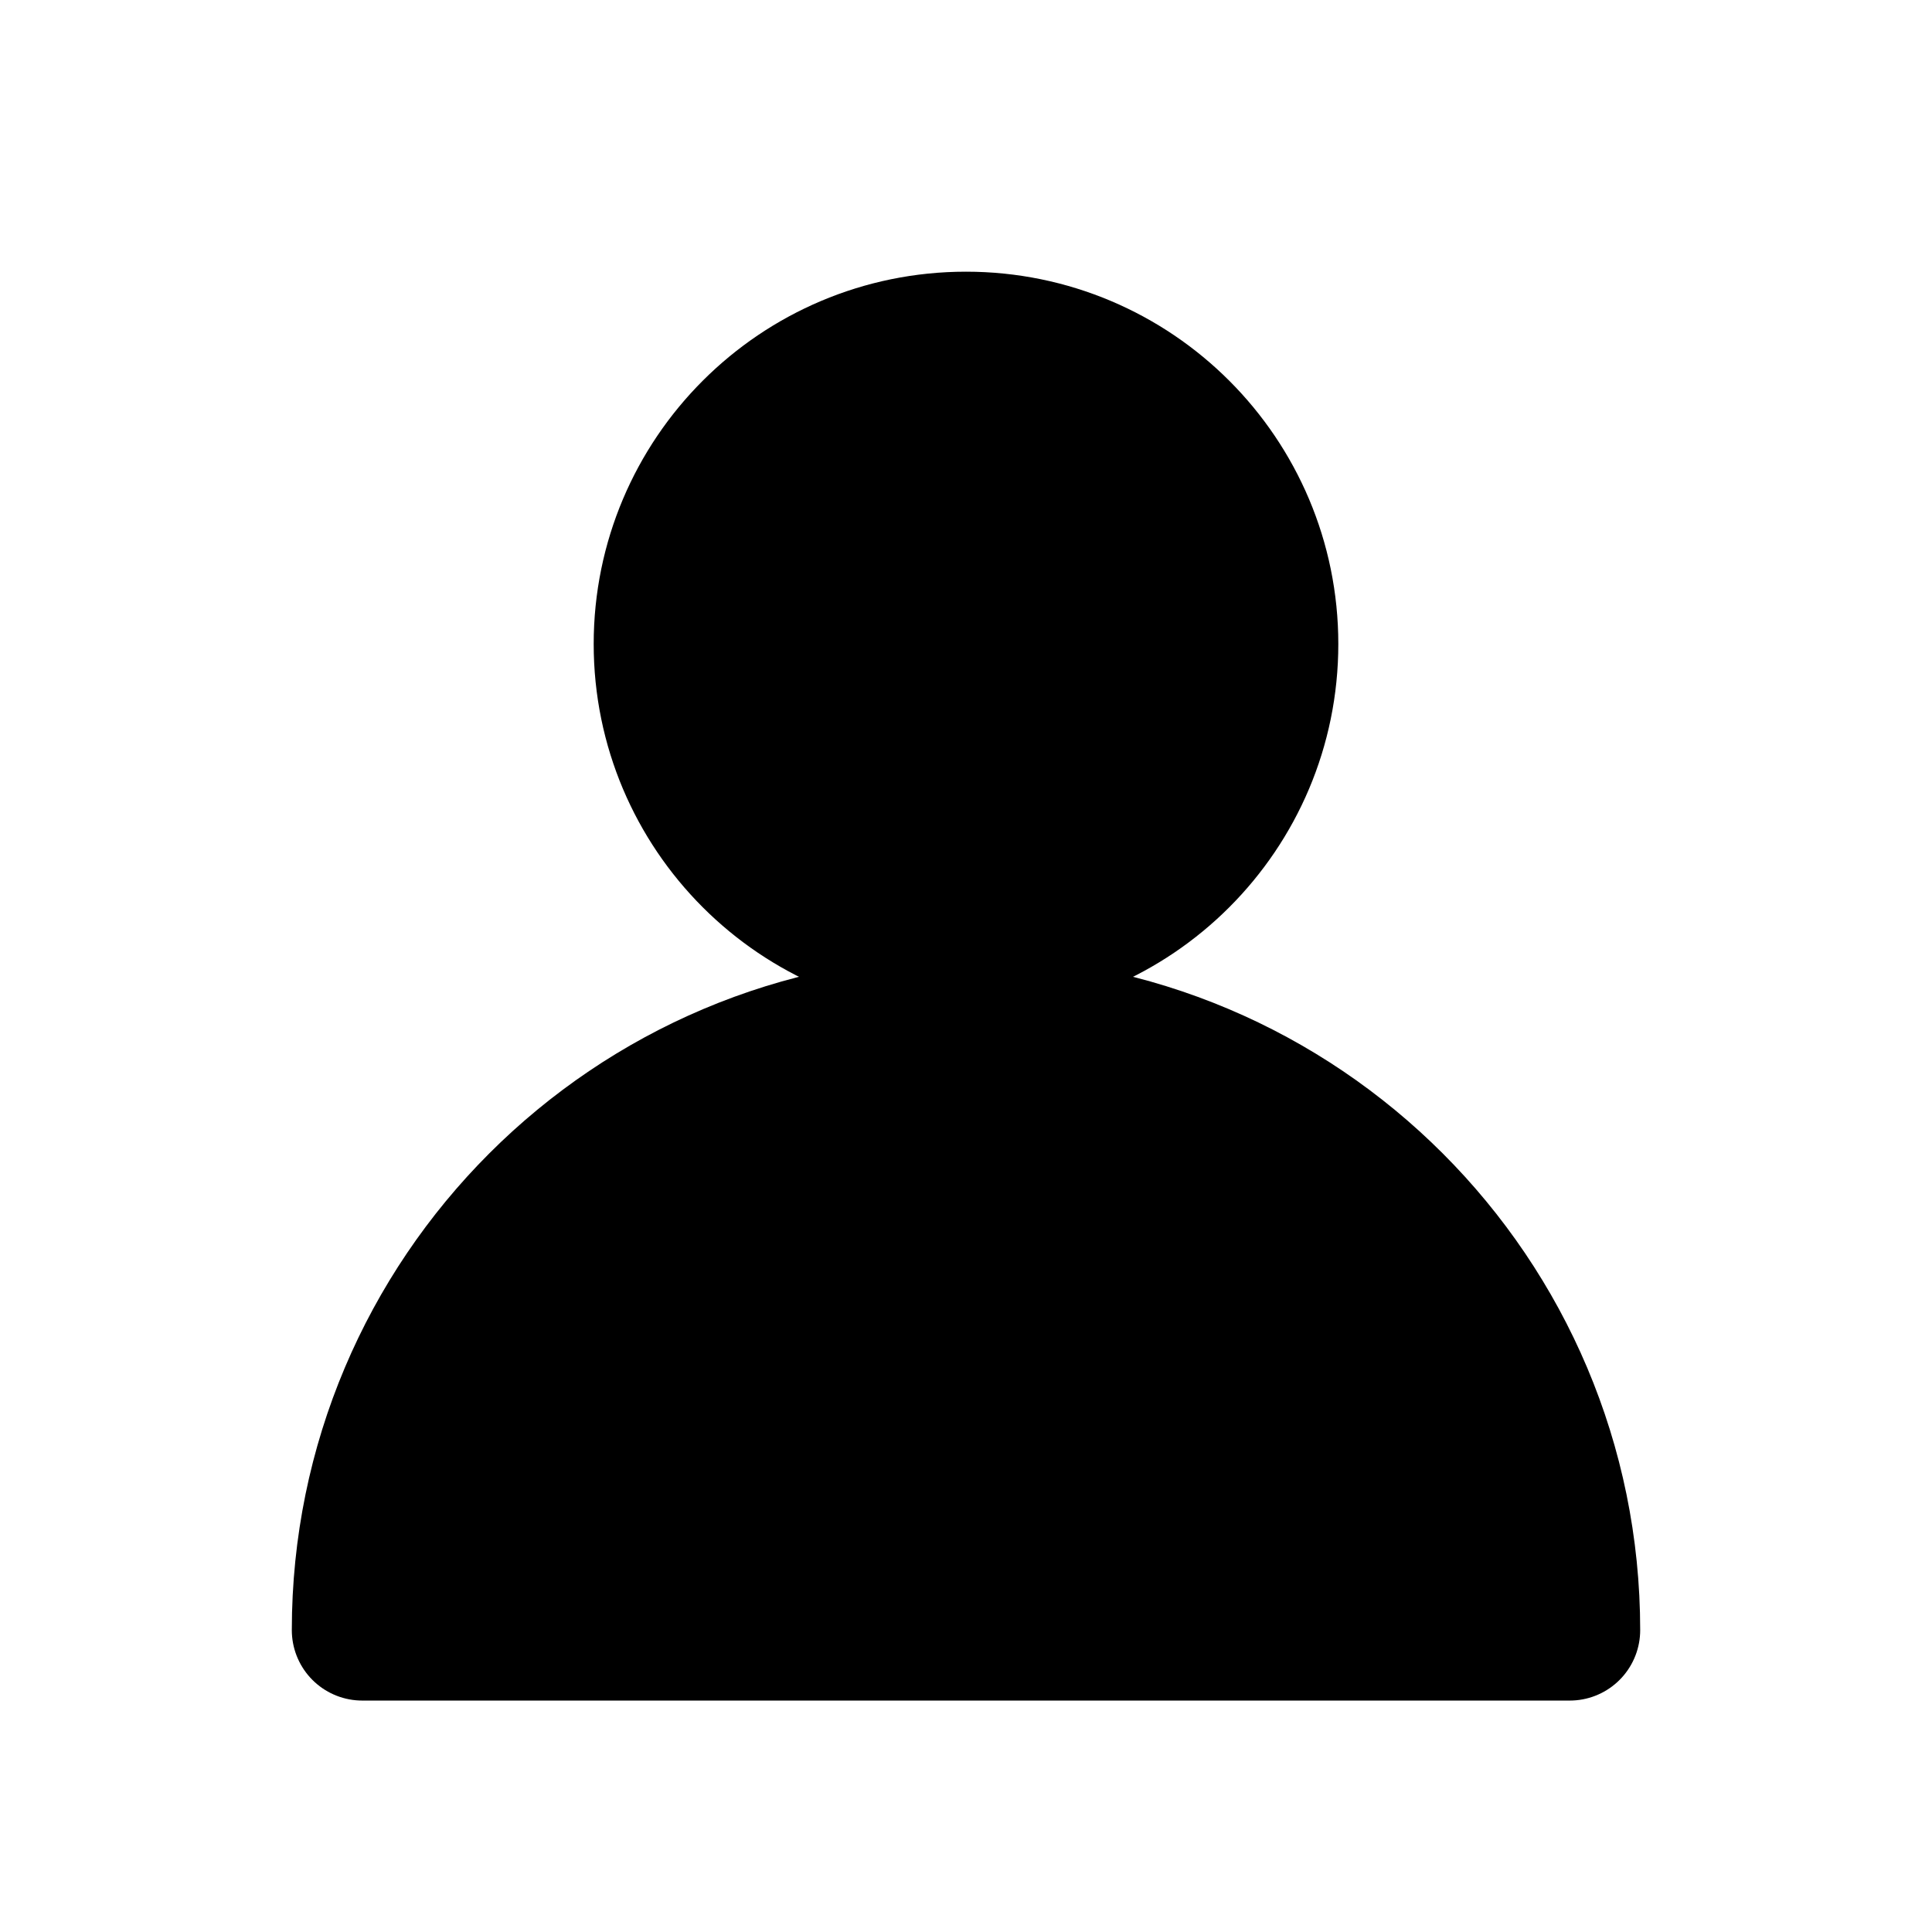
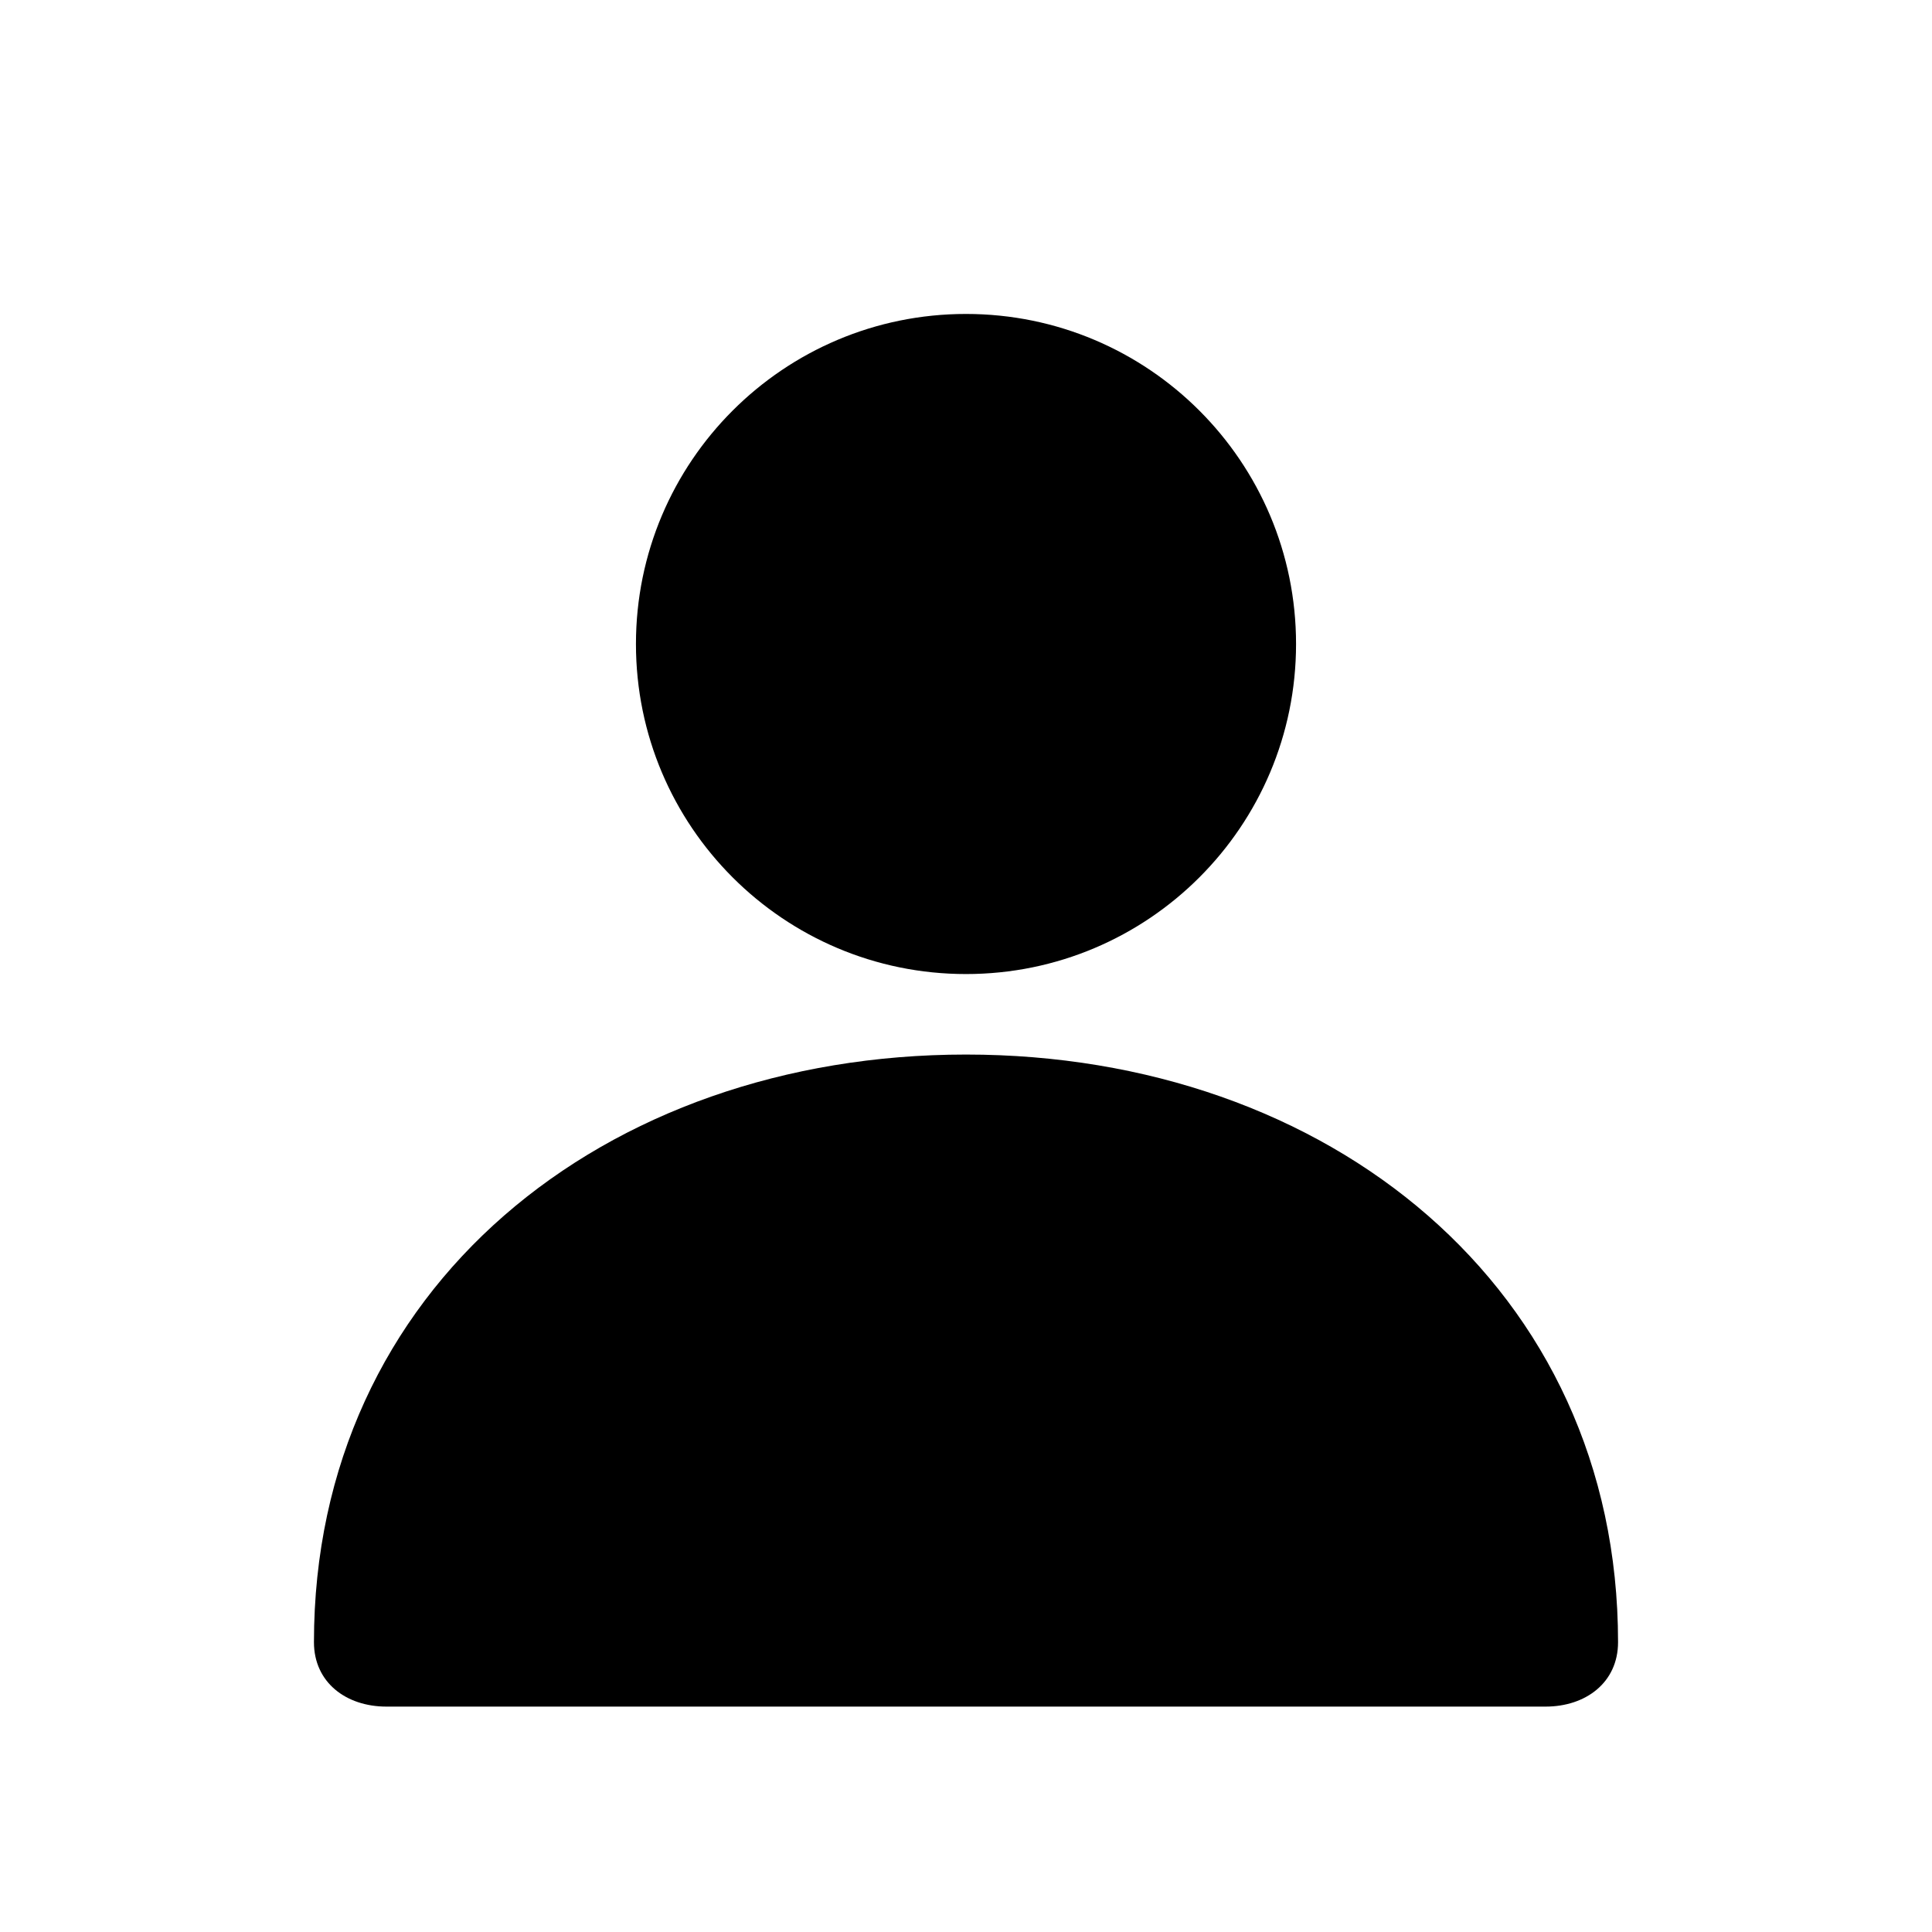
- <svg xmlns="http://www.w3.org/2000/svg" width="24" height="24" viewBox="0 0 24 24" fill="none" stroke="#000" stroke-width="1.75" stroke-linecap="round" stroke-linejoin="round">
-   <circle cx="12" cy="8" r="3.75" fill="#000" />
-   <path d="M4.5 20.25a7.5 7.5 0 0 1 15 0Z" fill="#000" />
+ <svg xmlns="http://www.w3.org/2000/svg" width="24" height="24" viewBox="0 0 24 24" fill="#000">
+   <circle cx="12" cy="8" r="4.1" />
+   <path d="M3.9 20.4c0-4.4 3.6-7.3 8.1-7.3s8.1 2.9 8.1 7.3c0 .5-.4.8-.9.8H4.8c-.5 0-.9-.3-.9-.8Z" />
</svg>
